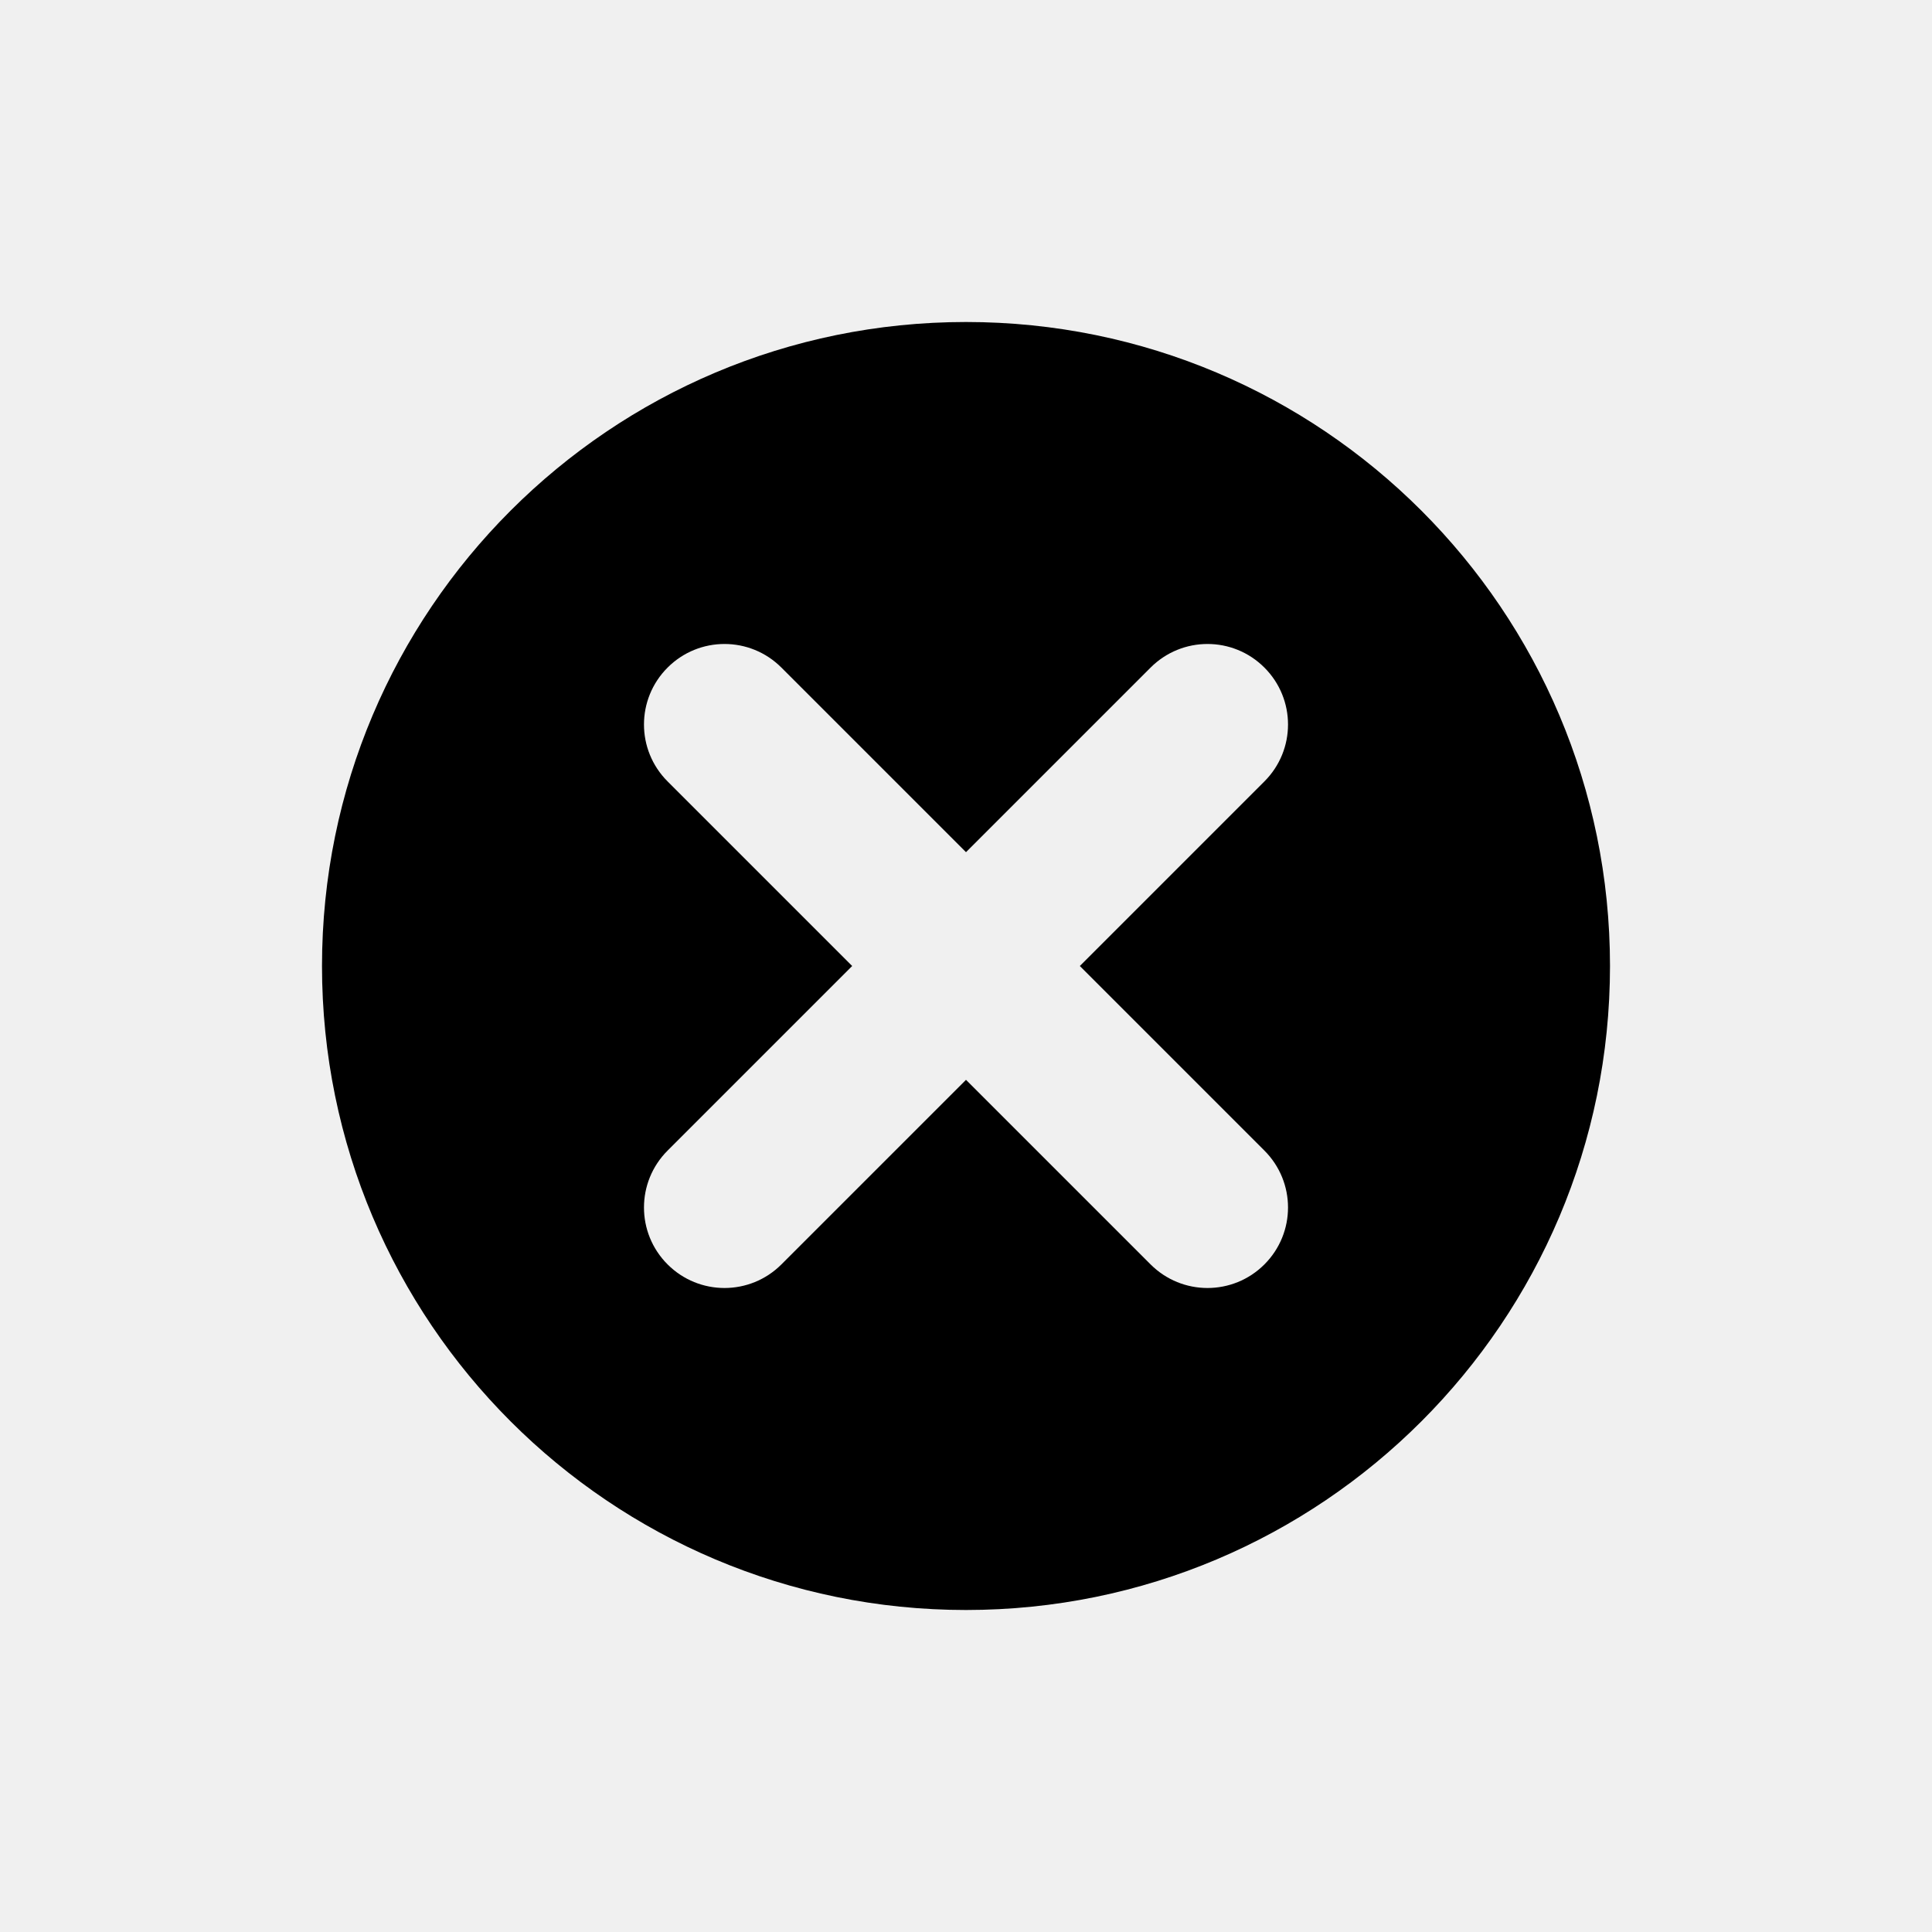
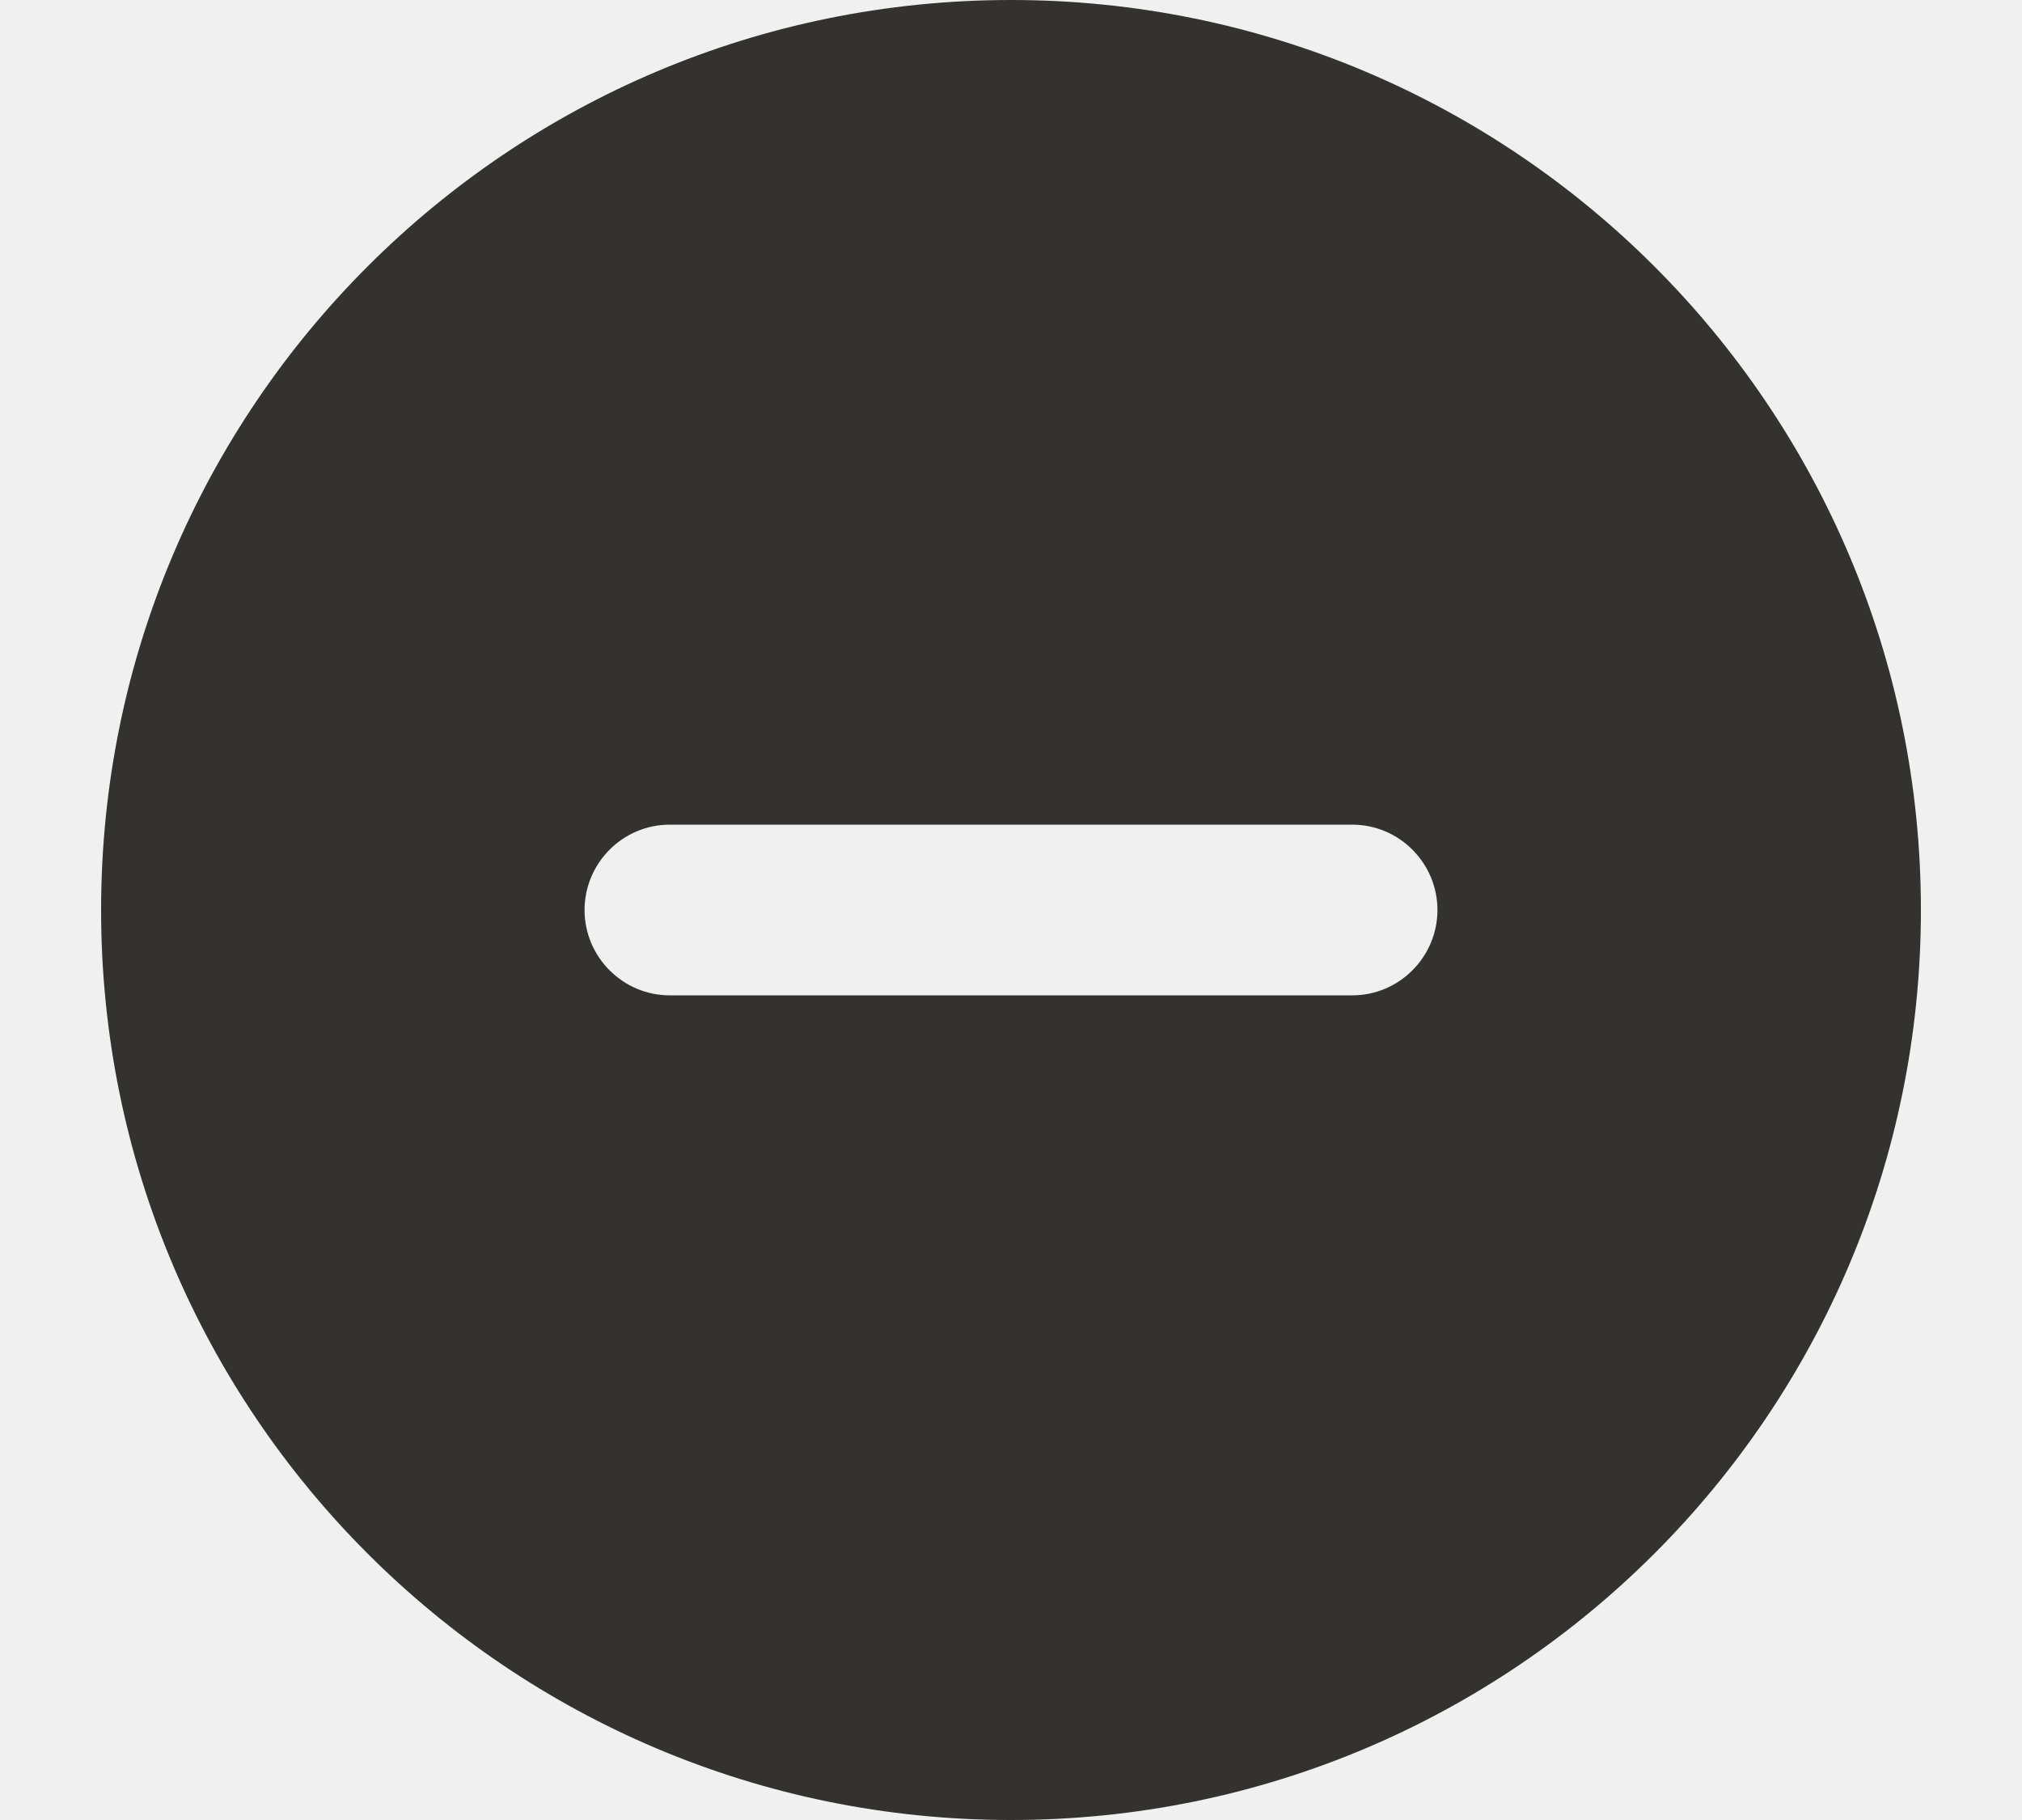
- <svg xmlns="http://www.w3.org/2000/svg" baseProfile="tiny" height="24px" id="Layer_1" version="1.2" viewBox="0 0 24 24" width="24px" xml:space="preserve">
-   <path d="M12,4c-4.419,0-8,3.582-8,8s3.581,8,8,8s8-3.582,8-8S16.419,4,12,4z M15.707,14.293c0.391,0.391,0.391,1.023,0,1.414  C15.512,15.902,15.256,16,15,16s-0.512-0.098-0.707-0.293L12,13.414l-2.293,2.293C9.512,15.902,9.256,16,9,16  s-0.512-0.098-0.707-0.293c-0.391-0.391-0.391-1.023,0-1.414L10.586,12L8.293,9.707c-0.391-0.391-0.391-1.023,0-1.414  s1.023-0.391,1.414,0L12,10.586l2.293-2.293c0.391-0.391,1.023-0.391,1.414,0s0.391,1.023,0,1.414L13.414,12L15.707,14.293z" />
+ <svg xmlns="http://www.w3.org/2000/svg" width="10" height="9" viewBox="0 0 10 9" fill="none">
+   <g clip-path="url(#clip0_166_2)">
+     <path d="M5 0C2.514 0 0.5 2.014 0.5 4.5C0.5 6.986 2.514 9 5 9C7.486 9 9.5 6.986 9.5 4.5C9.5 2.014 7.486 0 5 0ZM6.688 4.922H3.312C3.08 4.922 2.891 4.732 2.891 4.5C2.891 4.268 3.08 4.078 3.312 4.078H6.688C6.92 4.078 7.109 4.268 7.109 4.5C7.109 4.732 6.92 4.922 6.688 4.922Z" fill="#34322E" />
+   </g>
+   <defs>
+     <clipPath id="clip0_166_2">
+       <rect width="9" height="9" fill="white" transform="translate(0.5)" />
+     </clipPath>
+   </defs>
</svg>
